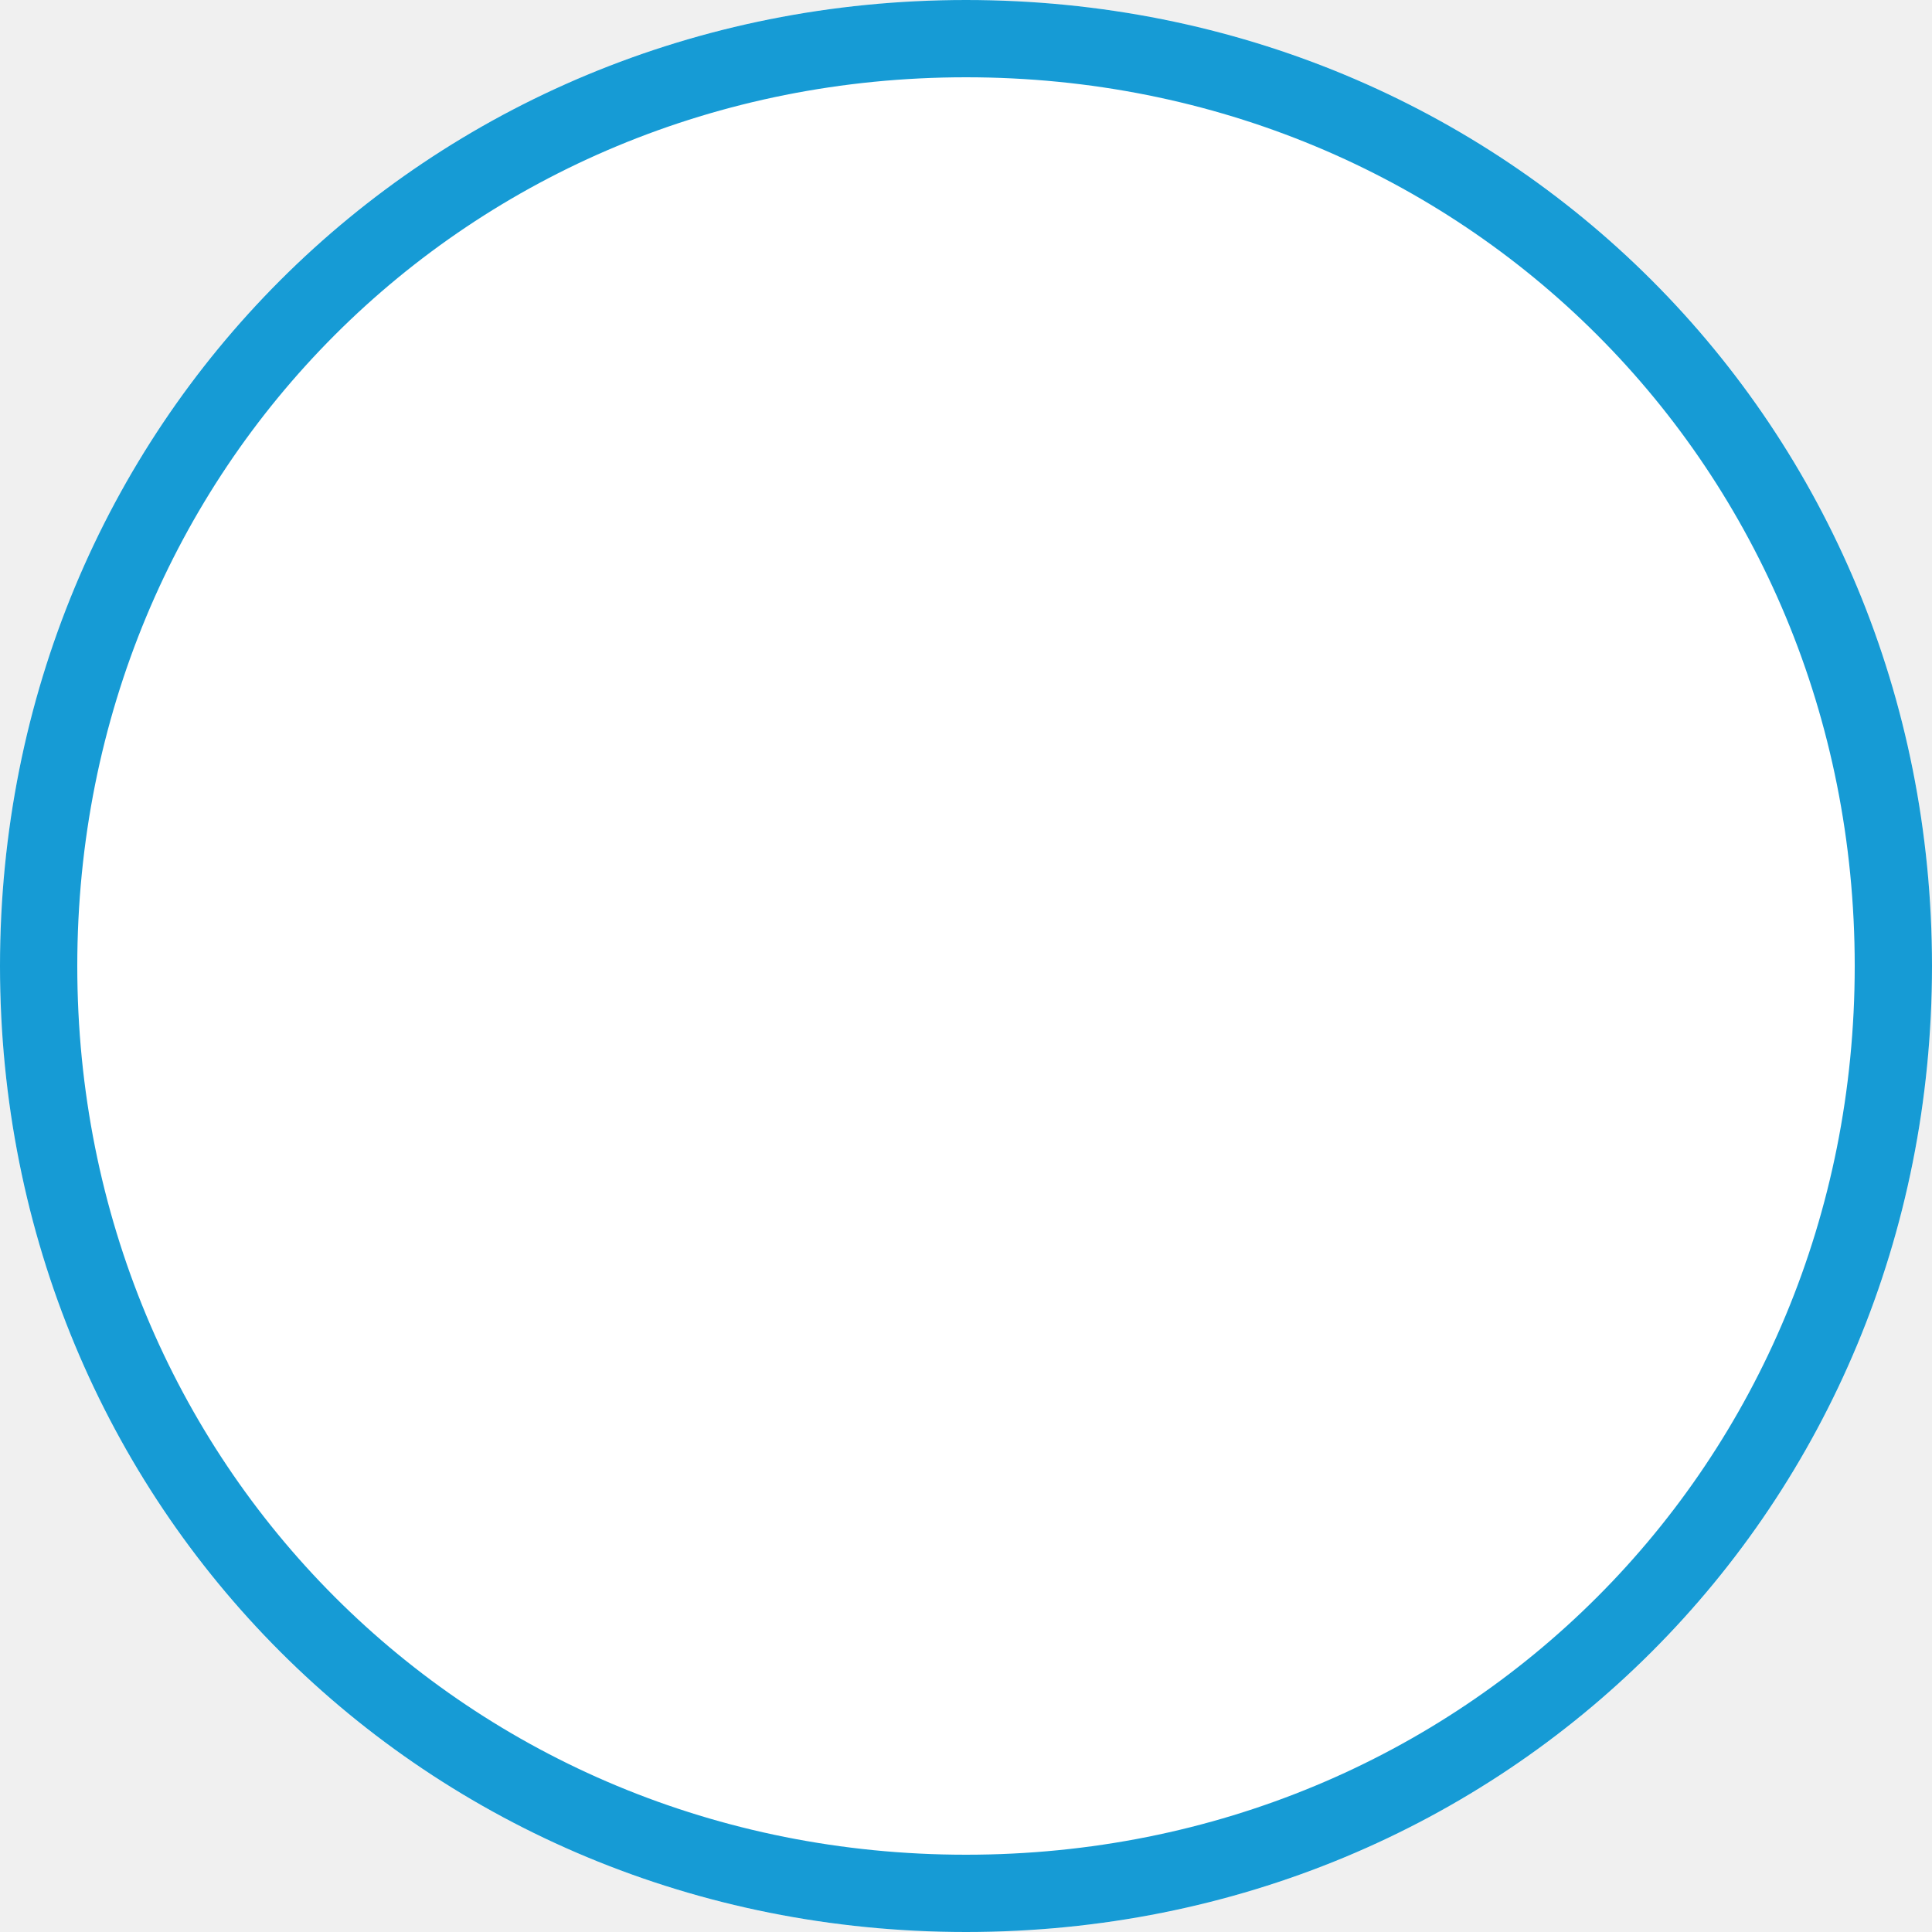
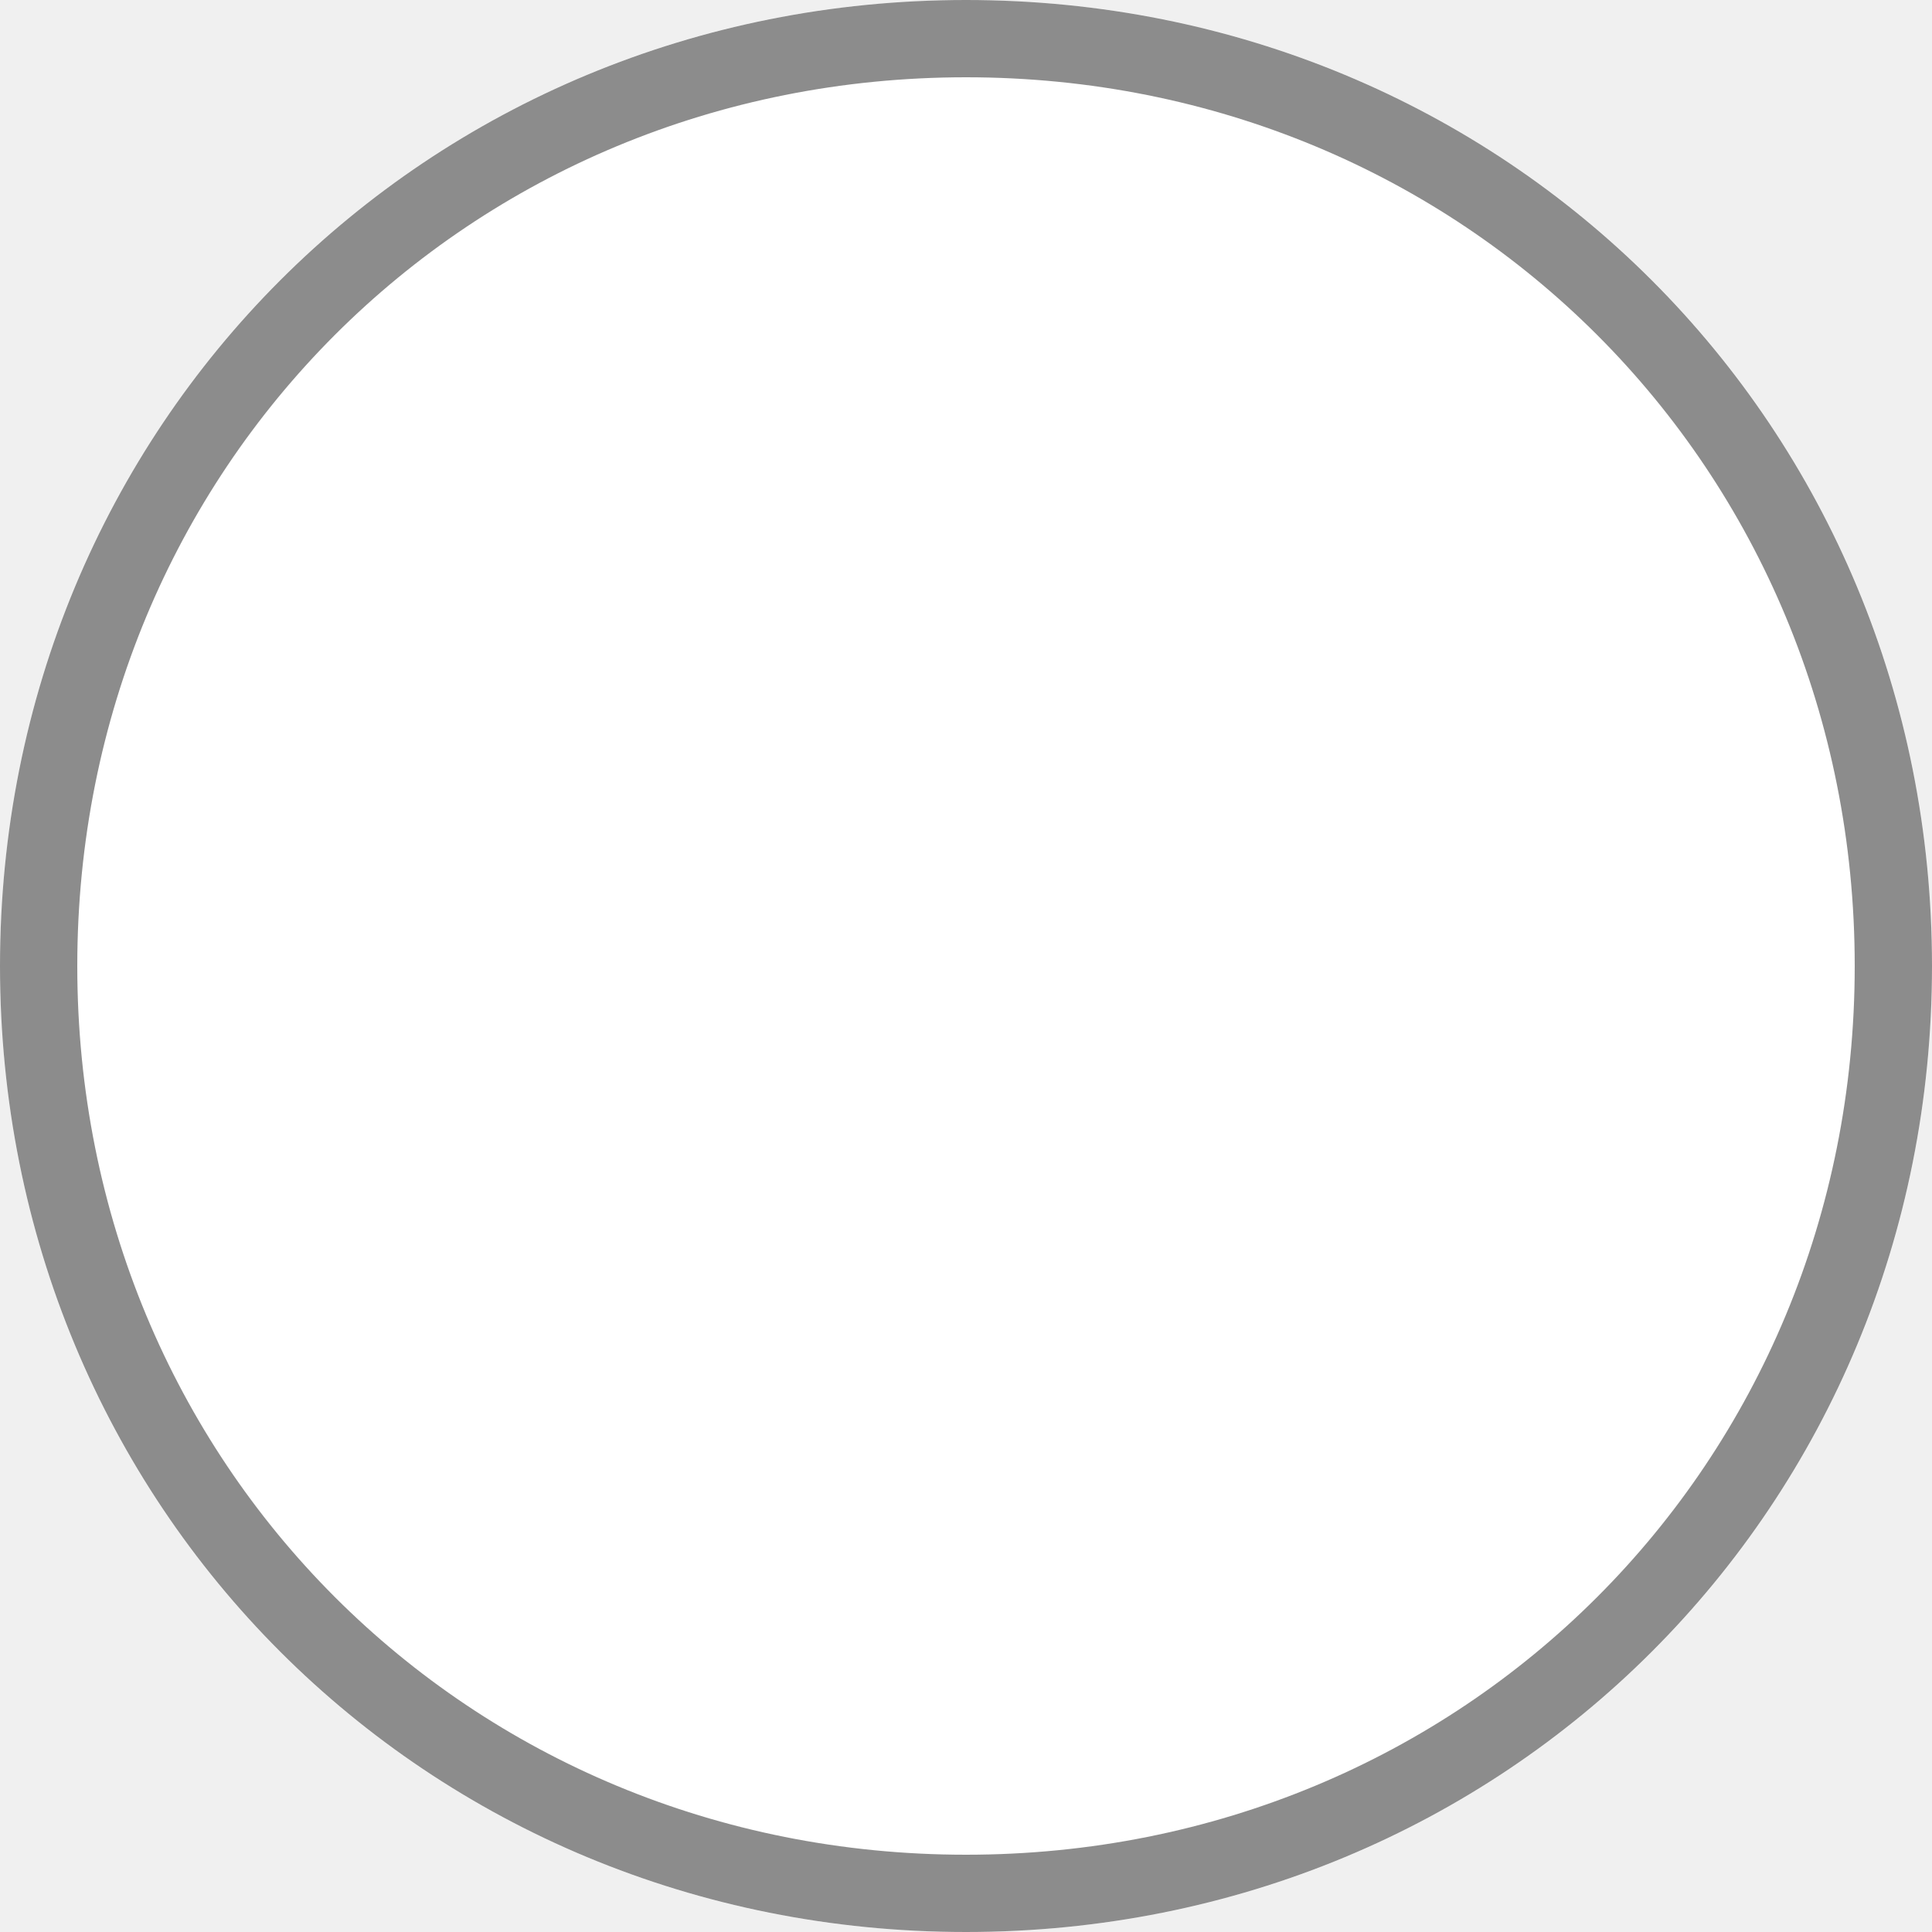
<svg xmlns="http://www.w3.org/2000/svg" version="1.1" width="25px" height="25px">
-   <g transform="matrix(1 0 0 1 -30 0 )">
-     <path d="M 42.5 0  C 49.5 0  55 5.5  55 12.5  C 55 19.5  49.5 25  42.5 25  C 35.5 25  30 19.5  30 12.5  C 30 5.5  35.5 0  42.5 0  Z " fill-rule="nonzero" fill="#ffffff" stroke="none" />
-     <path d="M 42.5 0.5  C 49.22 0.5  54.5 5.78  54.5 12.5  C 54.5 19.22  49.22 24.5  42.5 24.5  C 35.78 24.5  30.5 19.22  30.5 12.5  C 30.5 5.78  35.78 0.5  42.5 0.5  Z " stroke-width="1" stroke="#169bd5" fill="none" />
+   <g>
+     <path d="M 12.5 0  C 19.5 0  25 5.5  25 12.5  C 25 19.5  19.5 25  12.5 25  C 5.5 25  0 19.5  0 12.5  C 0 5.5  5.5 0  12.5 0  Z " fill-rule="nonzero" fill="#ffffff" stroke="none" />
+     <path d="M 12.5 0.5  C 19.22 0.5  24.5 5.78  24.5 12.5  C 24.5 19.22  19.22 24.5  12.5 24.5  C 5.78 24.5  0.5 19.22  0.5 12.5  C 0.5 5.78  5.78 0.5  12.5 0.5  Z " stroke-width="1" stroke="#8c8c8c" fill="none" />
  </g>
</svg>
